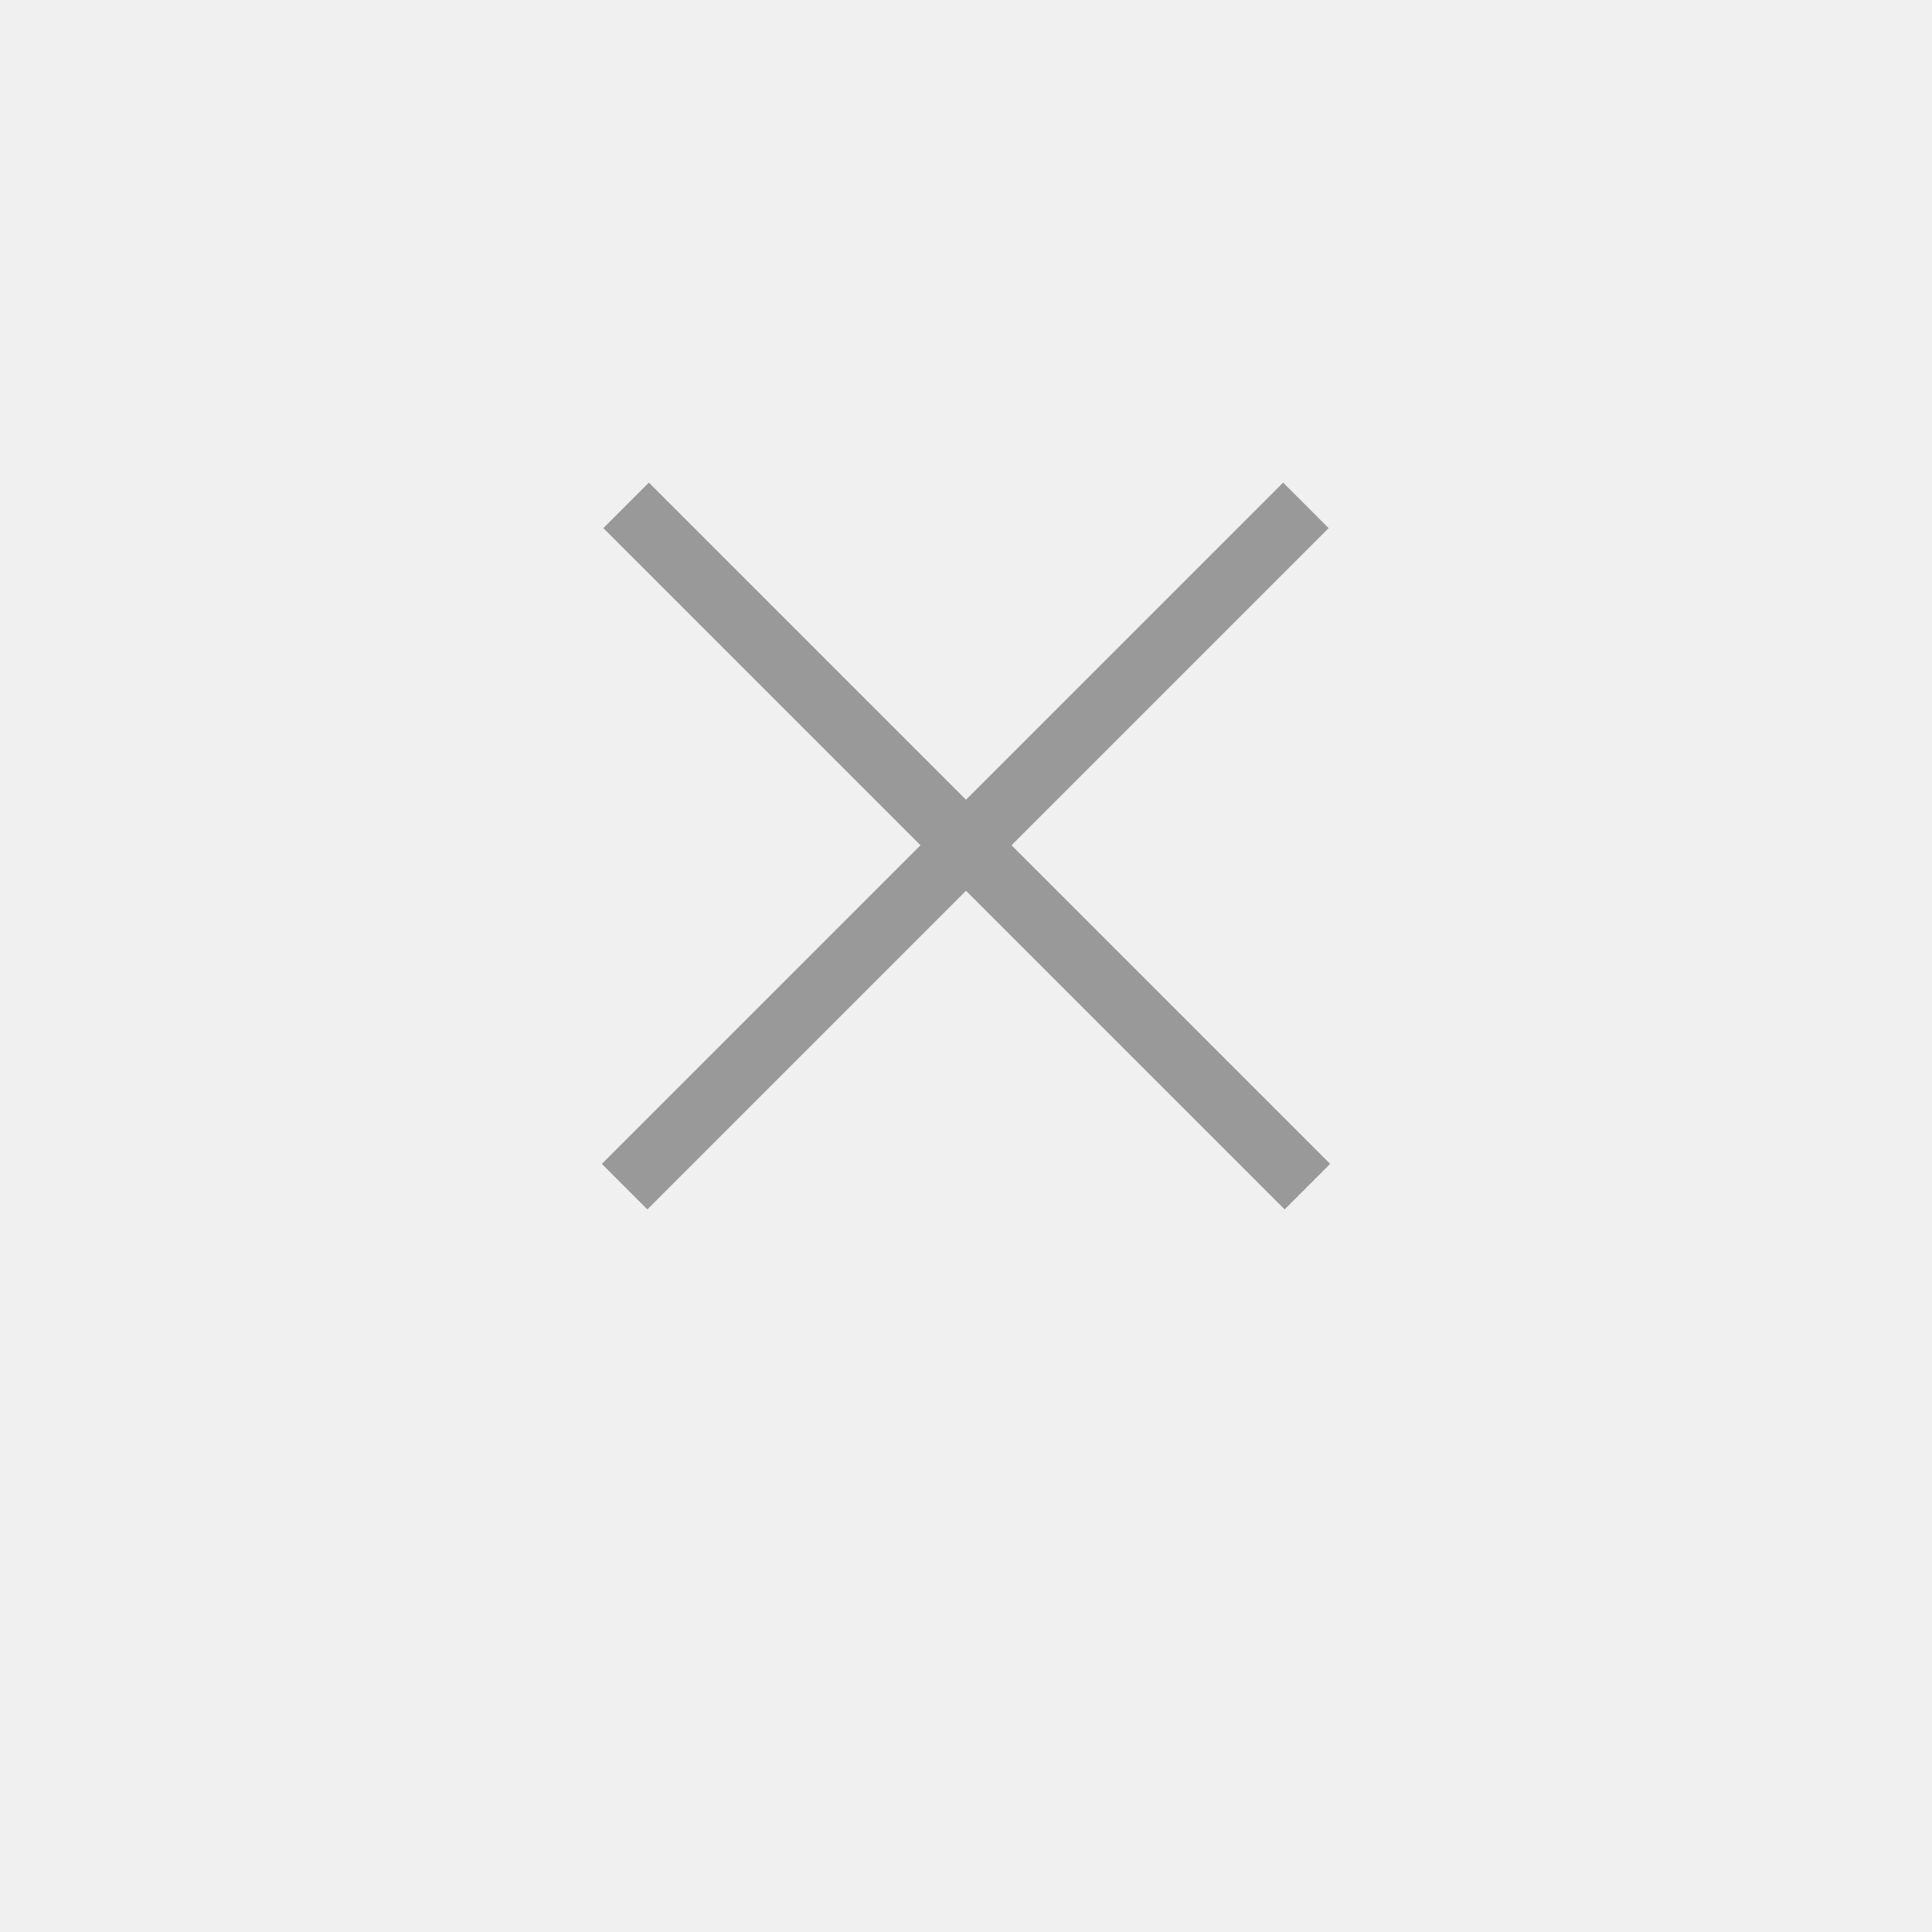
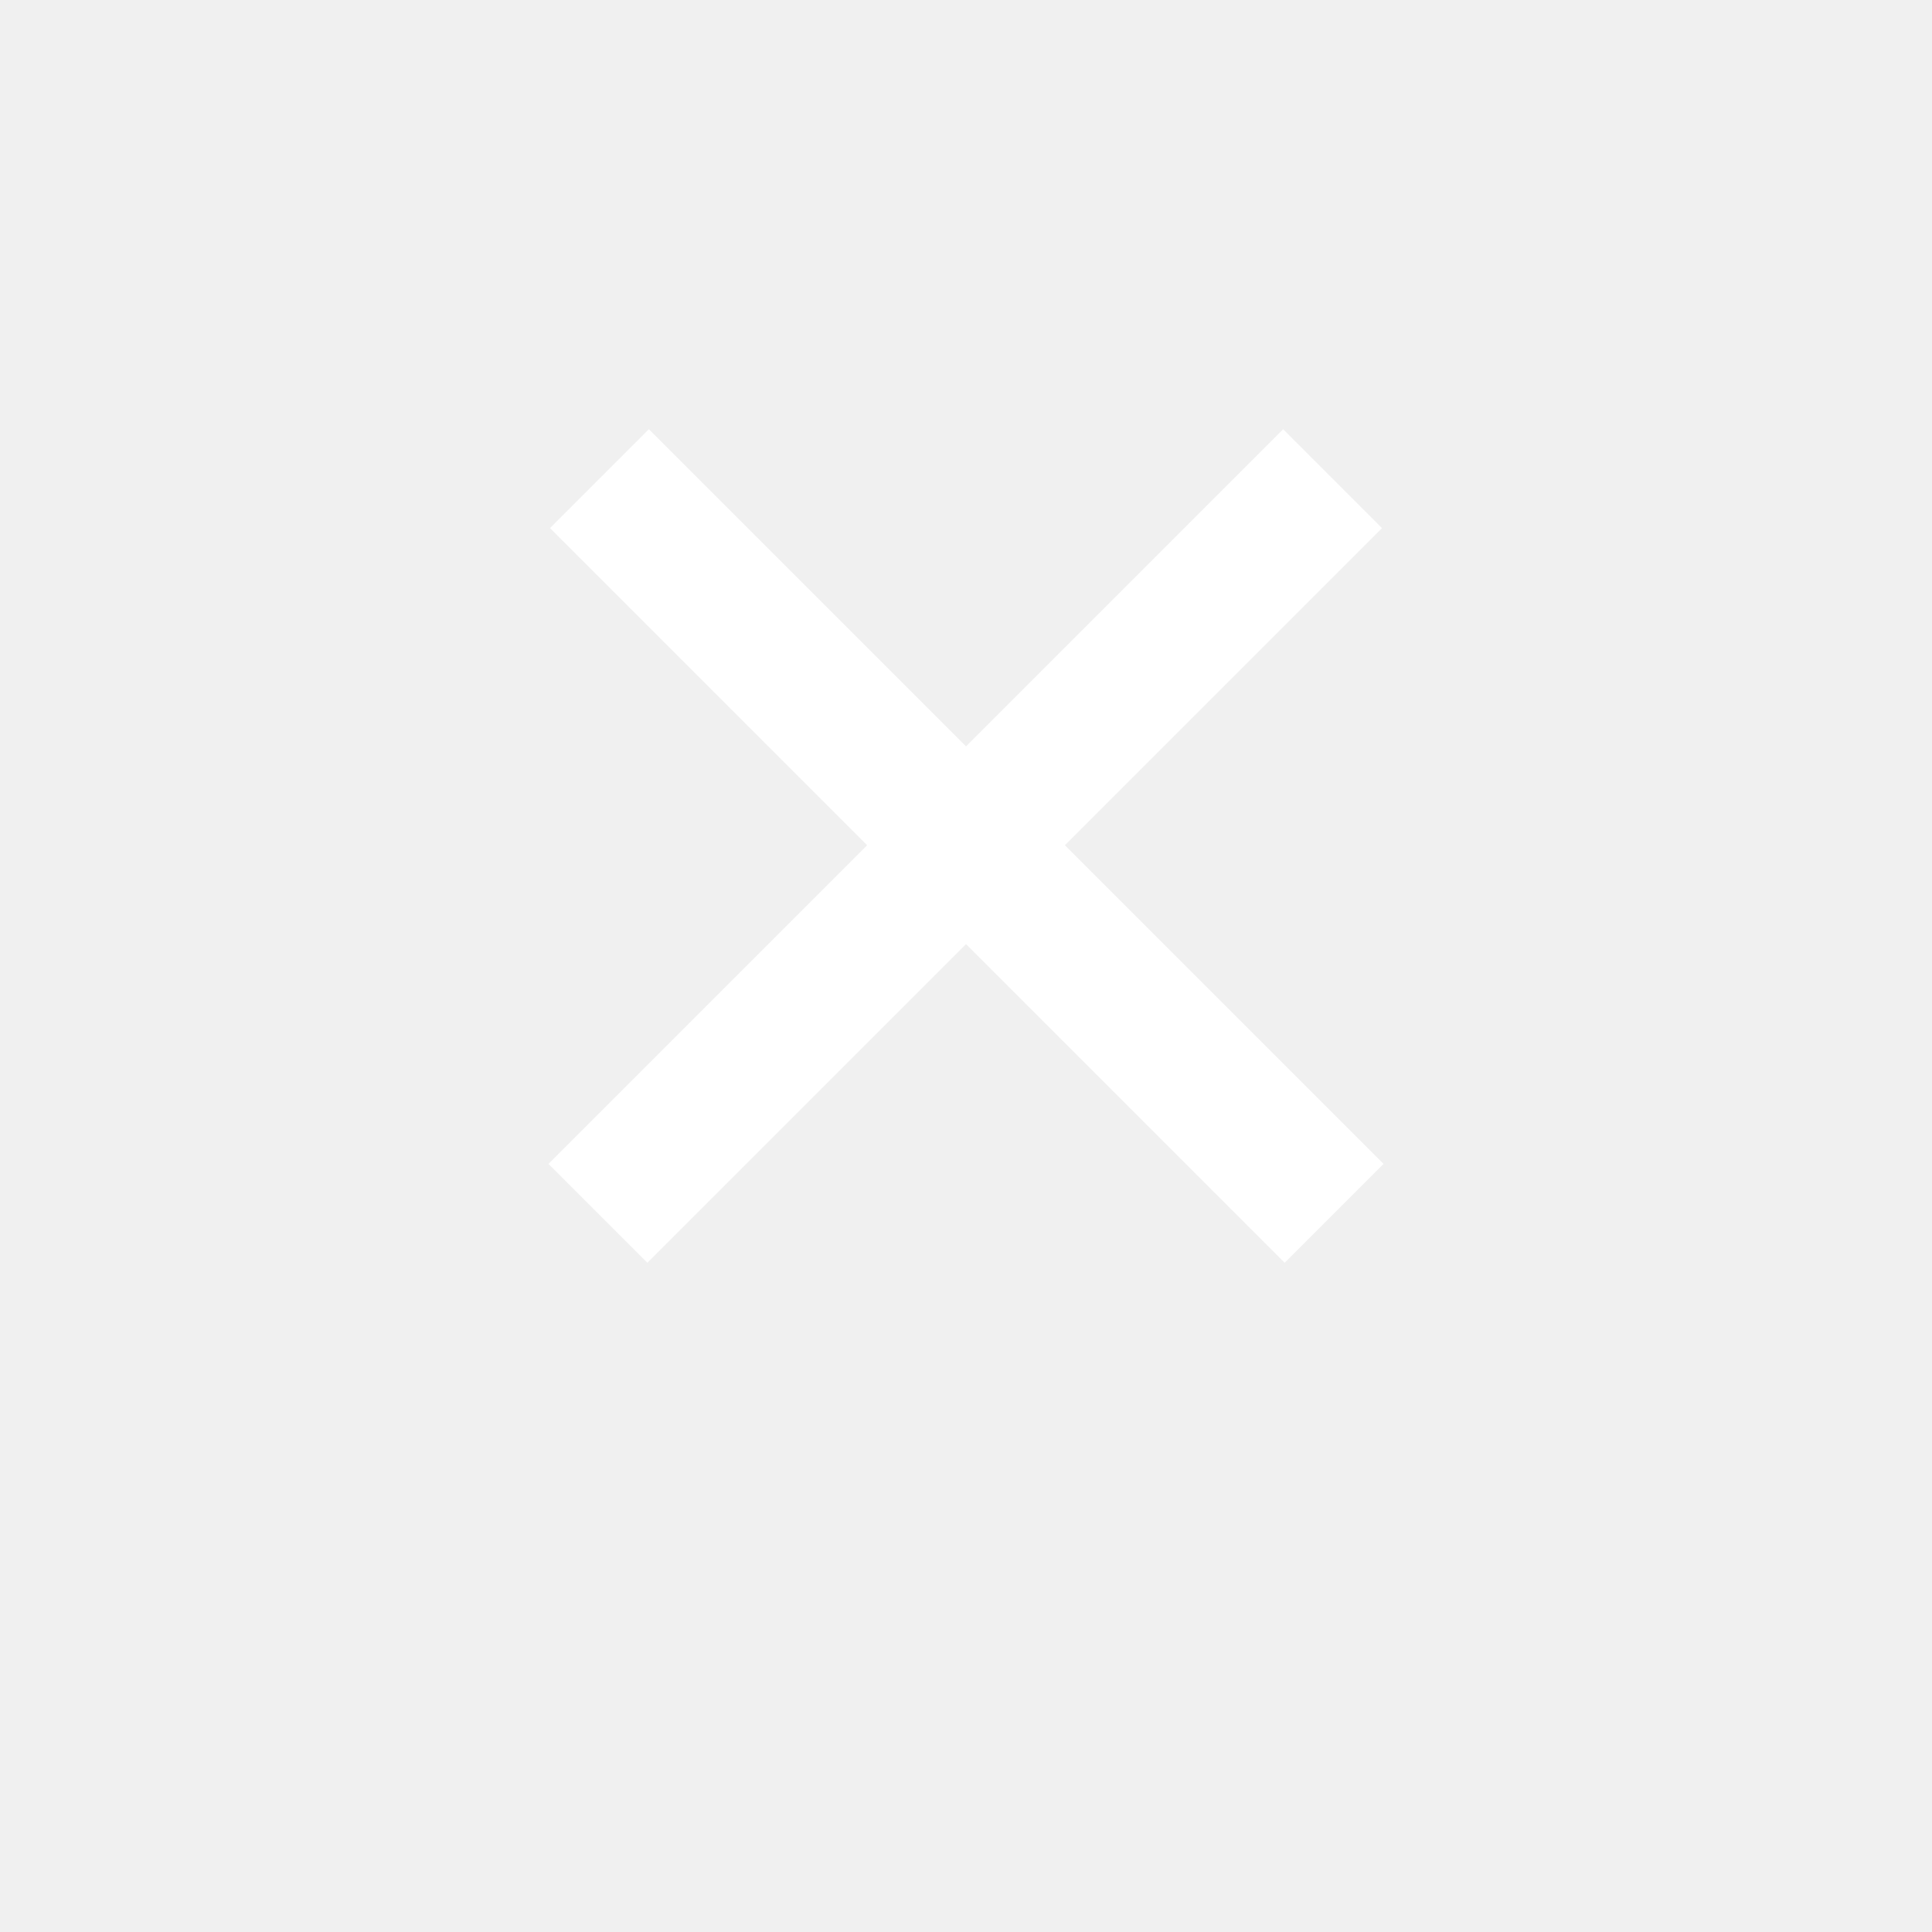
- <svg xmlns="http://www.w3.org/2000/svg" fill="#999" version="1.1" x="0px" y="0px" viewBox="0 0 512 512" style="enable-background:new 0 0 512 512;" xml:space="preserve">
+ <svg xmlns="http://www.w3.org/2000/svg" fill="#fff" version="1.1" x="0px" y="0px" viewBox="0 0 512 512" style="enable-background:new 0 0 512 512;" xml:space="preserve">
  <g>
-     <path d="M171.559 320.504l-12.063-12.063 84.442-84.442-84.042-84.043 12.063-12.063 84.042 84.042 84.043-84.042 12.063 12.063-84.042 84.043 84.442 84.442-12.063 12.063-84.443-84.442z" />
+     <path d="M171.559 320.504l-12.063-12.063 84.442-84.442-84.042-84.043 12.063-12.063 84.042 84.042 84.043-84.042 12.063 12.063-84.042 84.043 84.442 84.442-12.063 12.063-84.443-84.442z" stroke="white" stroke-width="20" />
  </g>
</svg>
